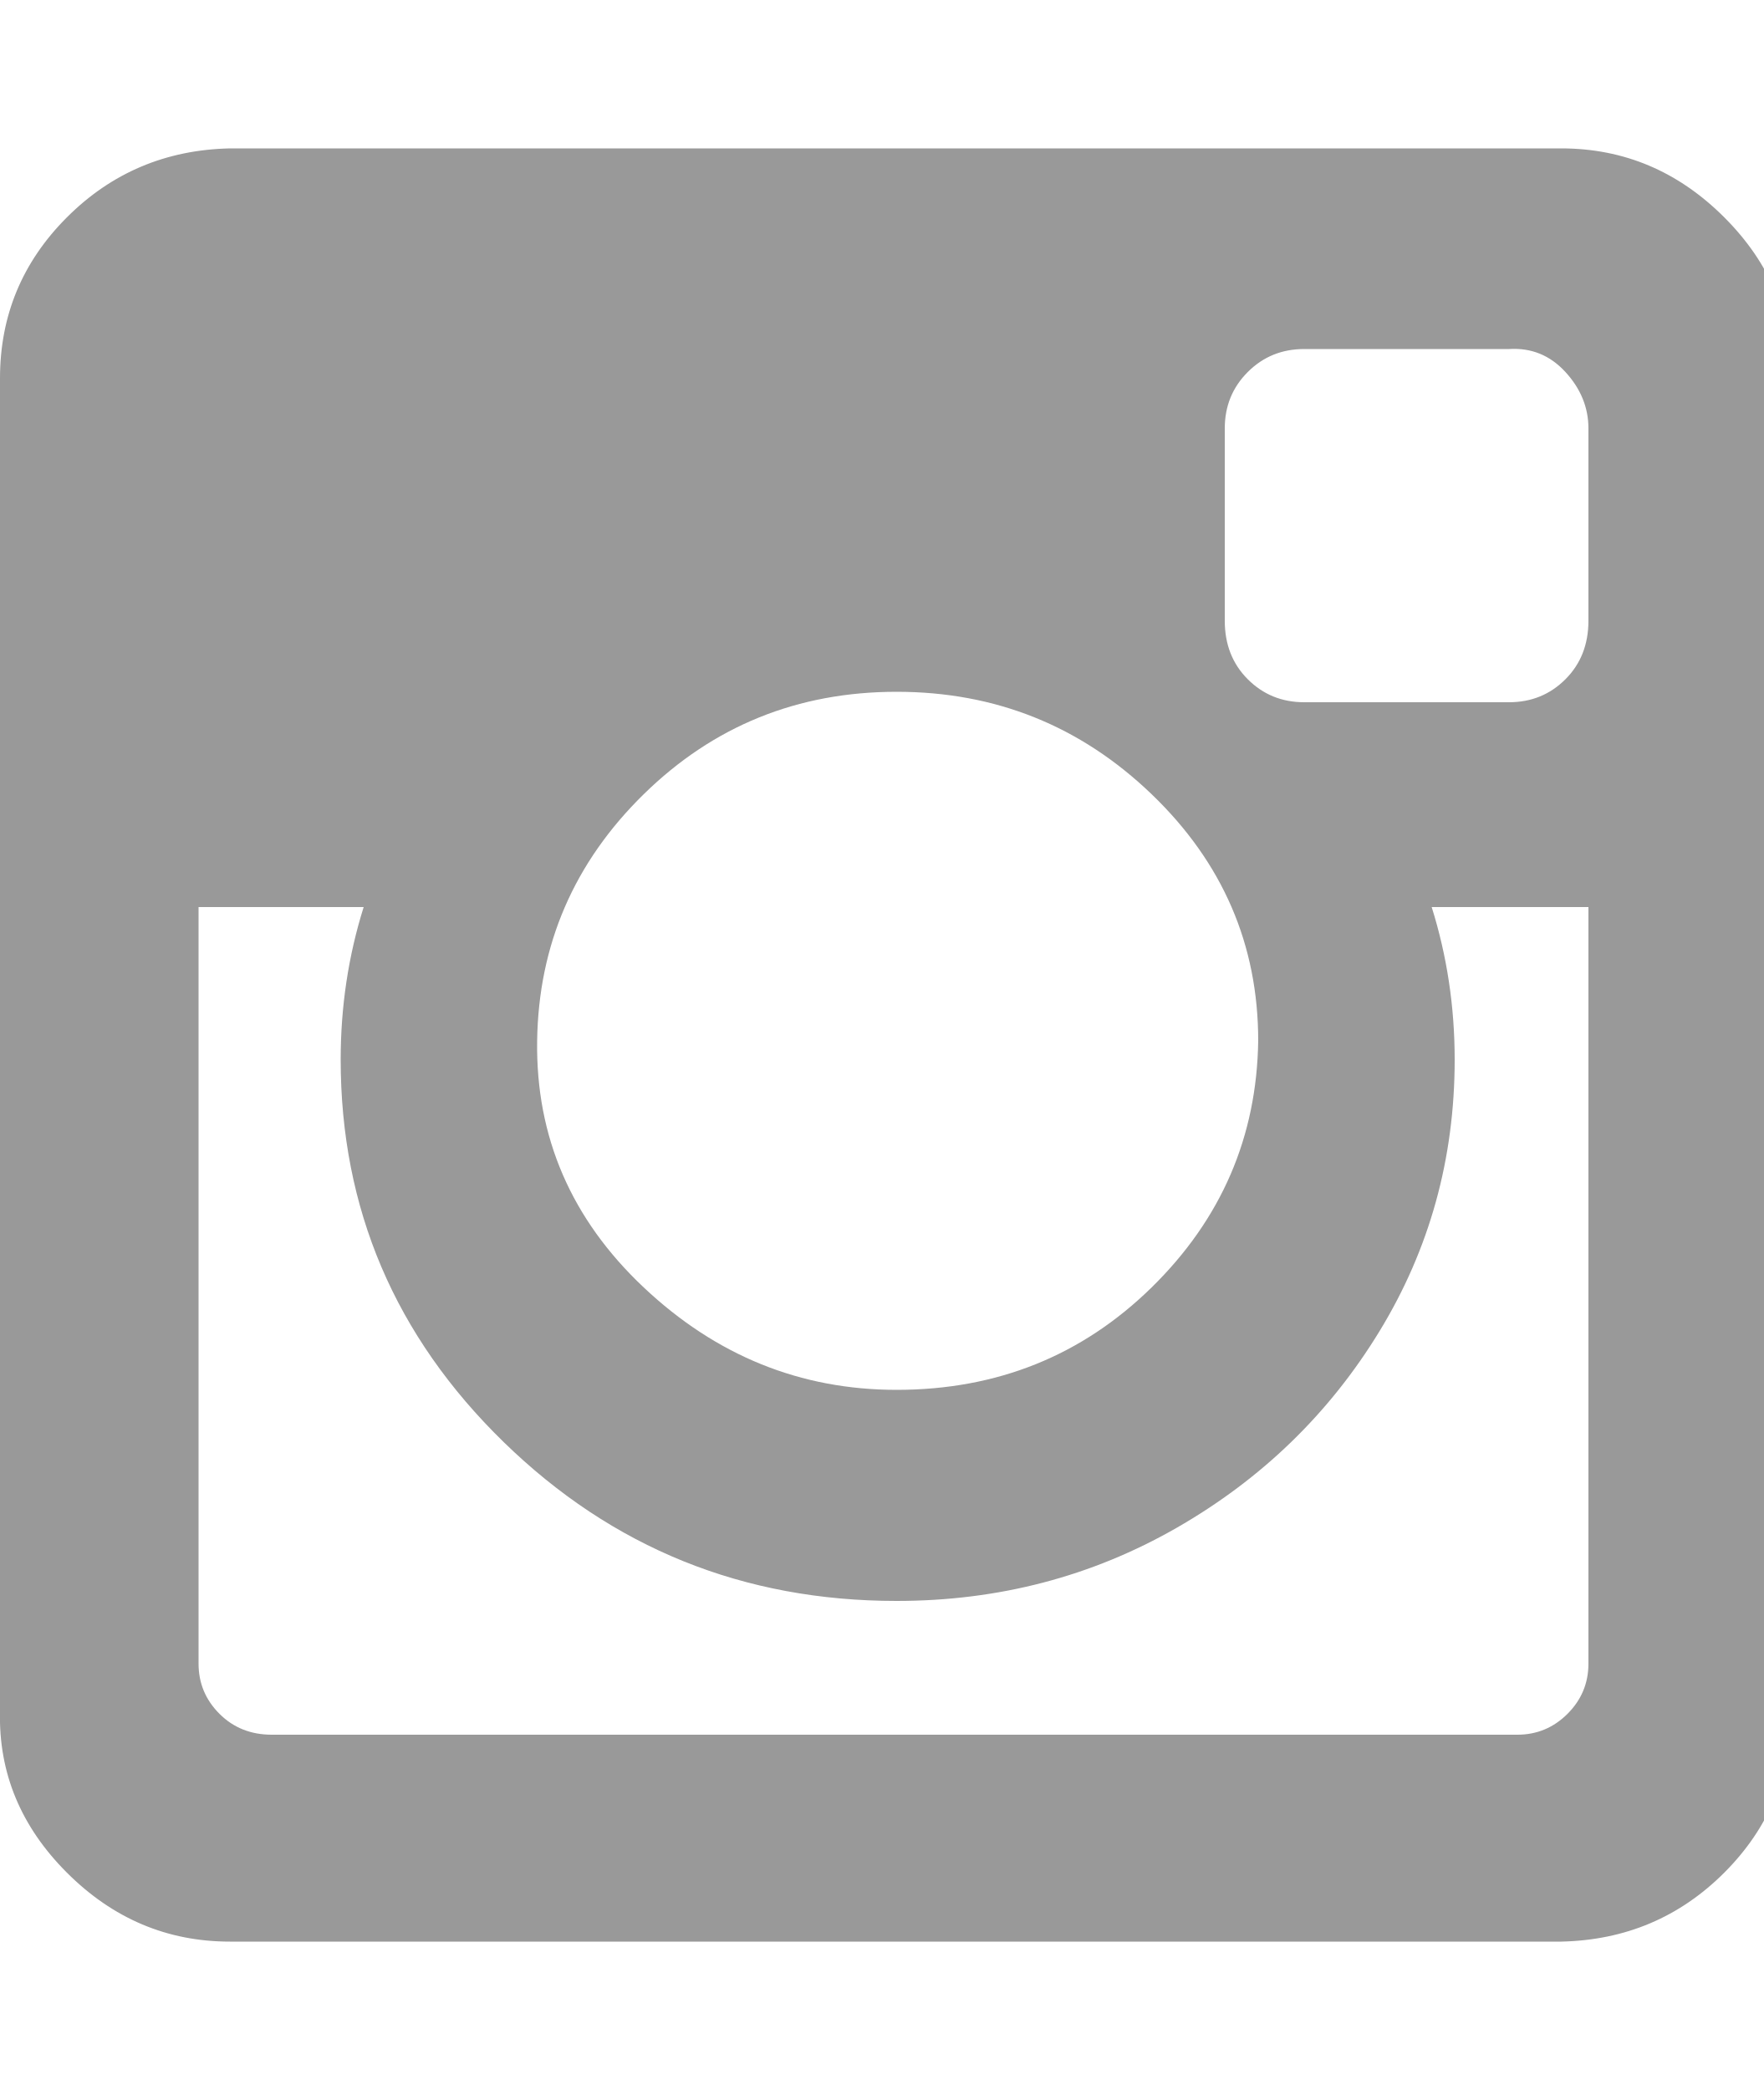
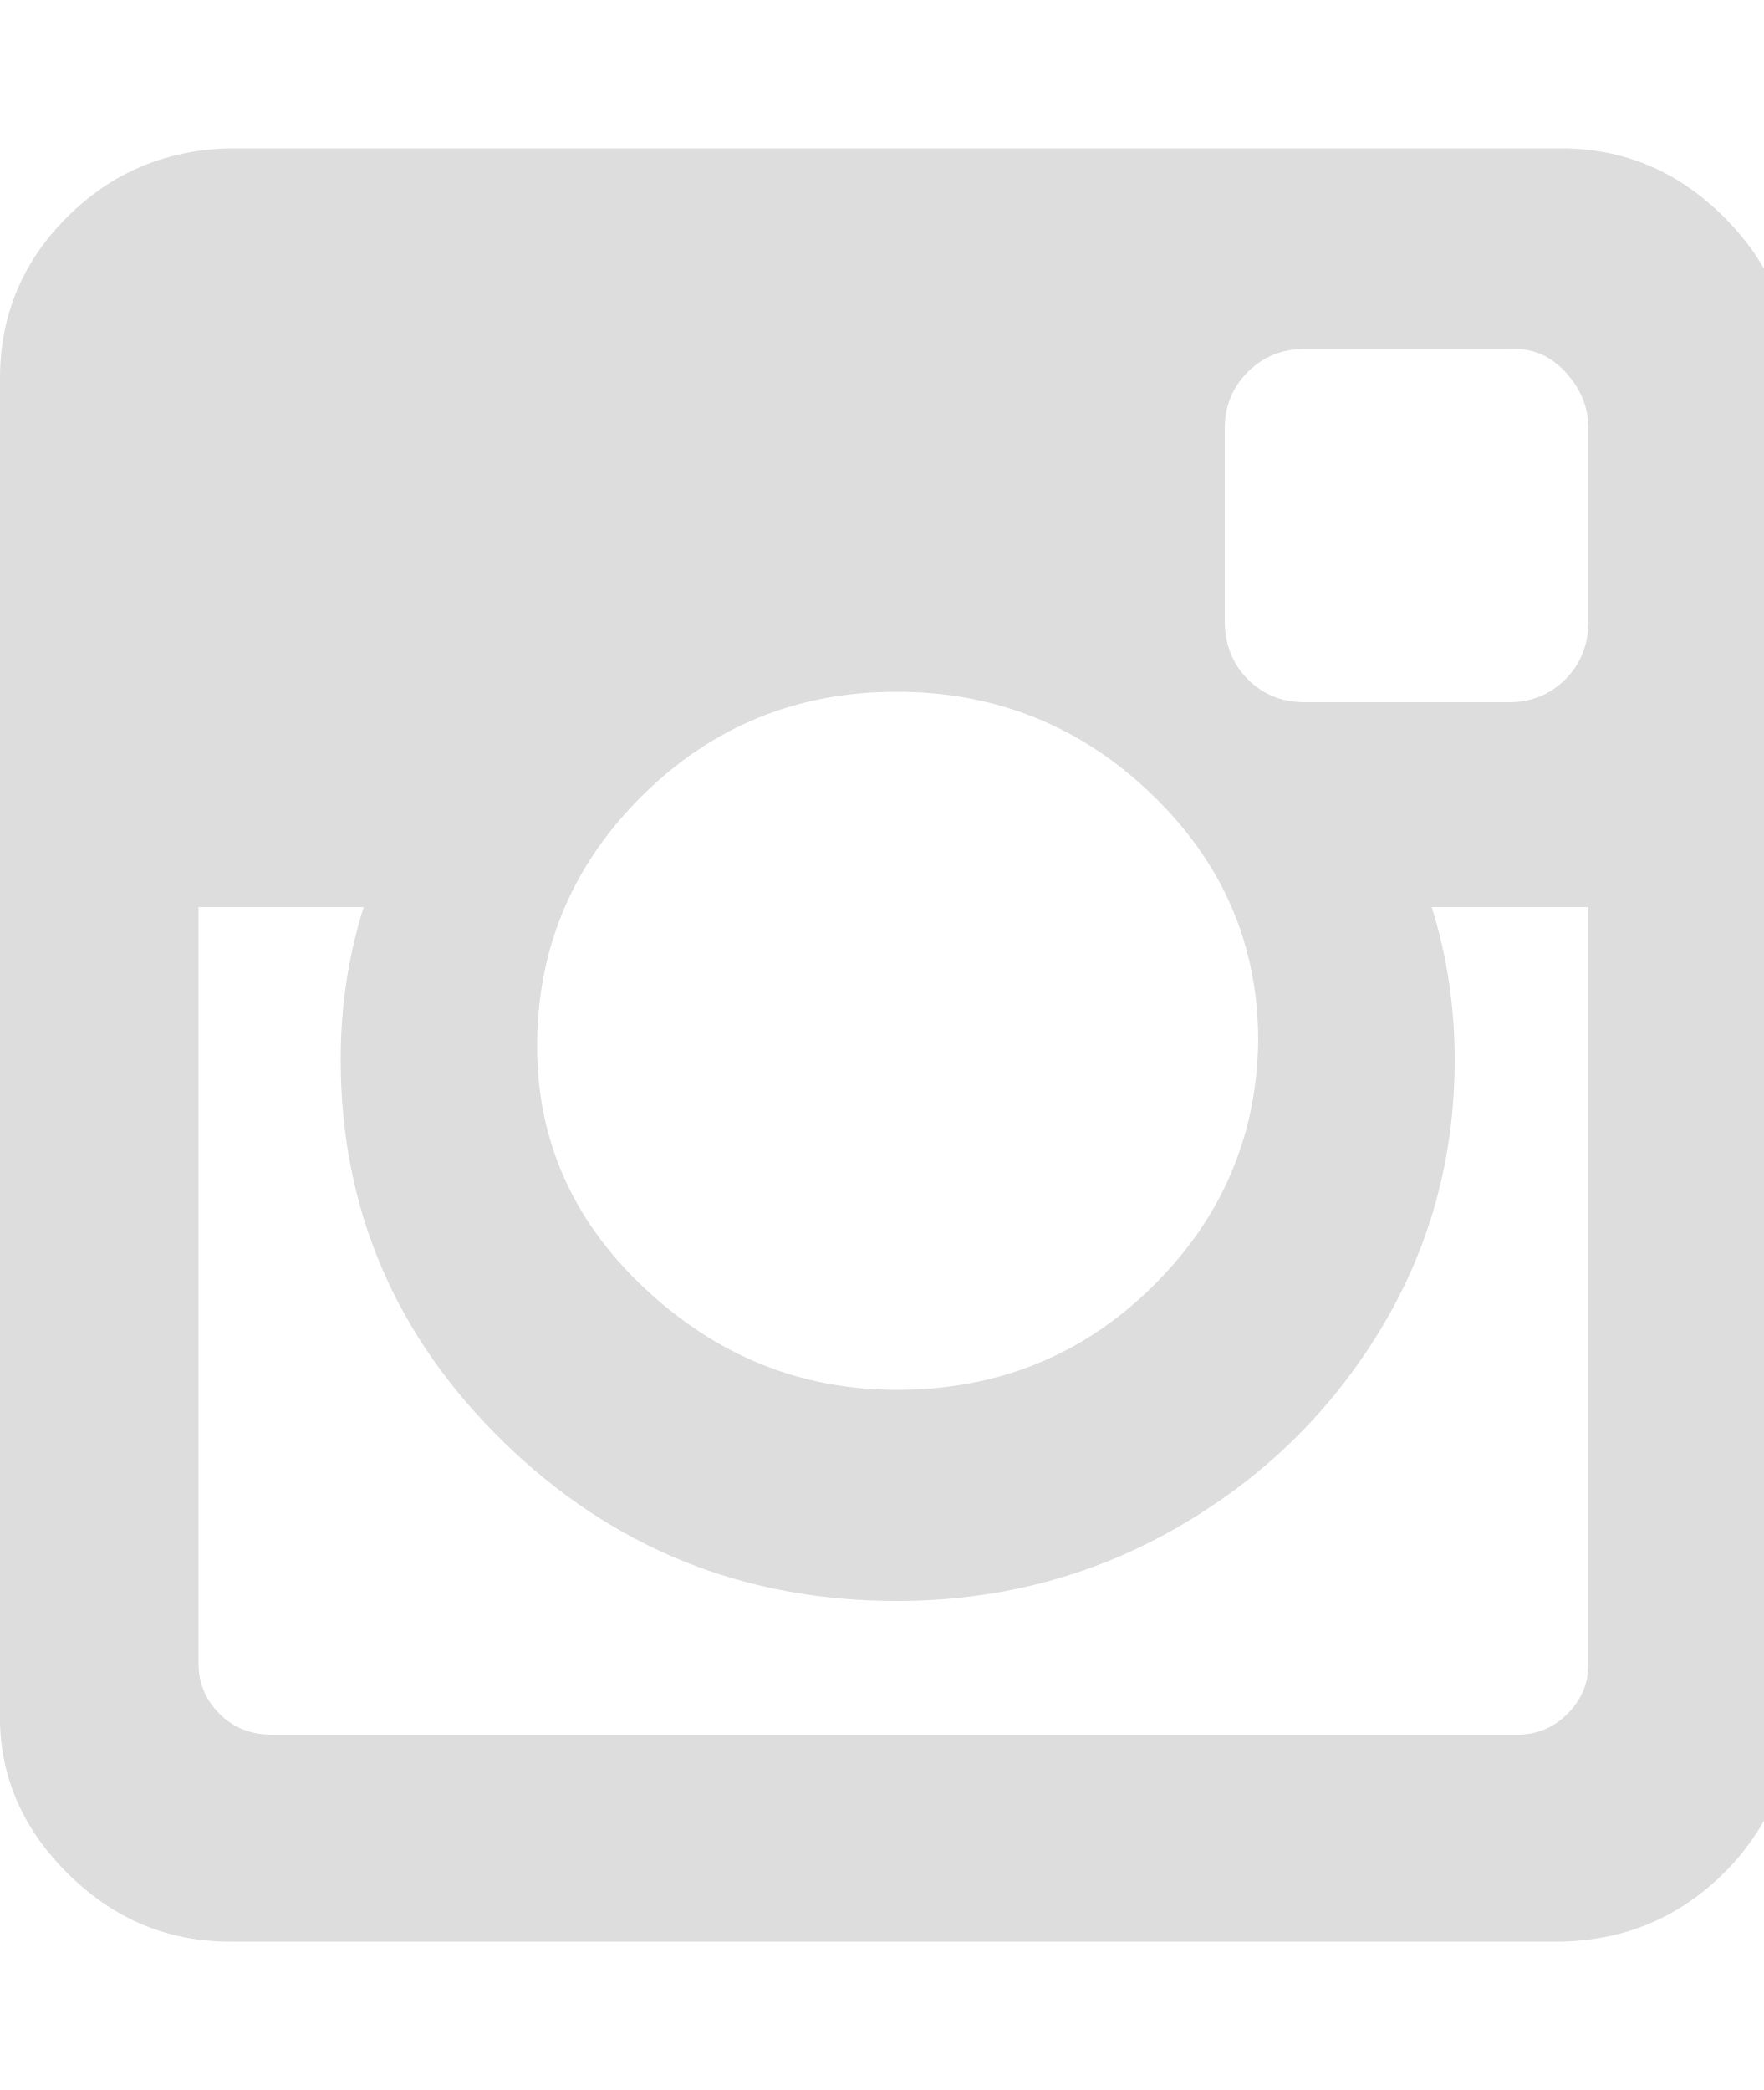
<svg xmlns="http://www.w3.org/2000/svg" version="1.1" width="27" height="32" viewBox="0 0 27 32">
-   <path d="M24.32 25.472v-11.584h-2.4q0.352 1.12 0.352 2.336 0 2.272-1.152 4.16t-3.104 3.008-4.288 1.12q-3.52 0-6.016-2.432t-2.496-5.856q0-1.216 0.352-2.336h-2.528v11.584q0 0.448 0.32 0.768t0.8 0.32h19.072q0.448 0 0.768-0.32t0.32-0.768zM19.264 15.936q0-2.208-1.632-3.776t-3.904-1.568-3.872 1.568-1.632 3.776 1.632 3.776 3.872 1.568q2.304 0 3.904-1.568t1.632-3.776zM24.32 9.504v-2.944q0-0.48-0.352-0.864t-0.864-0.352h-3.136q-0.512 0-0.864 0.352t-0.352 0.864v2.944q0 0.544 0.352 0.896t0.864 0.352h3.136q0.512 0 0.864-0.352t0.352-0.896zM27.424 5.792v20.416q0 1.44-1.024 2.464t-2.496 1.056h-20.384q-1.44 0-2.496-1.056t-1.024-2.464v-20.416q0-1.44 1.024-2.464t2.496-1.056h20.384q1.44 0 2.496 1.056t1.024 2.464z" fill="#999" />
+   <path d="M24.32 25.472v-11.584h-2.4q0.352 1.12 0.352 2.336 0 2.272-1.152 4.16t-3.104 3.008-4.288 1.12q-3.52 0-6.016-2.432t-2.496-5.856q0-1.216 0.352-2.336h-2.528v11.584q0 0.448 0.32 0.768t0.8 0.32h19.072q0.448 0 0.768-0.32t0.32-0.768zM19.264 15.936q0-2.208-1.632-3.776t-3.904-1.568-3.872 1.568-1.632 3.776 1.632 3.776 3.872 1.568q2.304 0 3.904-1.568t1.632-3.776zM24.32 9.504v-2.944q0-0.48-0.352-0.864t-0.864-0.352h-3.136q-0.512 0-0.864 0.352t-0.352 0.864v2.944q0 0.544 0.352 0.896t0.864 0.352h3.136q0.512 0 0.864-0.352t0.352-0.896zM27.424 5.792v20.416q0 1.44-1.024 2.464t-2.496 1.056h-20.384q-1.44 0-2.496-1.056t-1.024-2.464v-20.416q0-1.44 1.024-2.464t2.496-1.056h20.384q1.44 0 2.496 1.056t1.024 2.464z" fill="#DDD" />
</svg>
